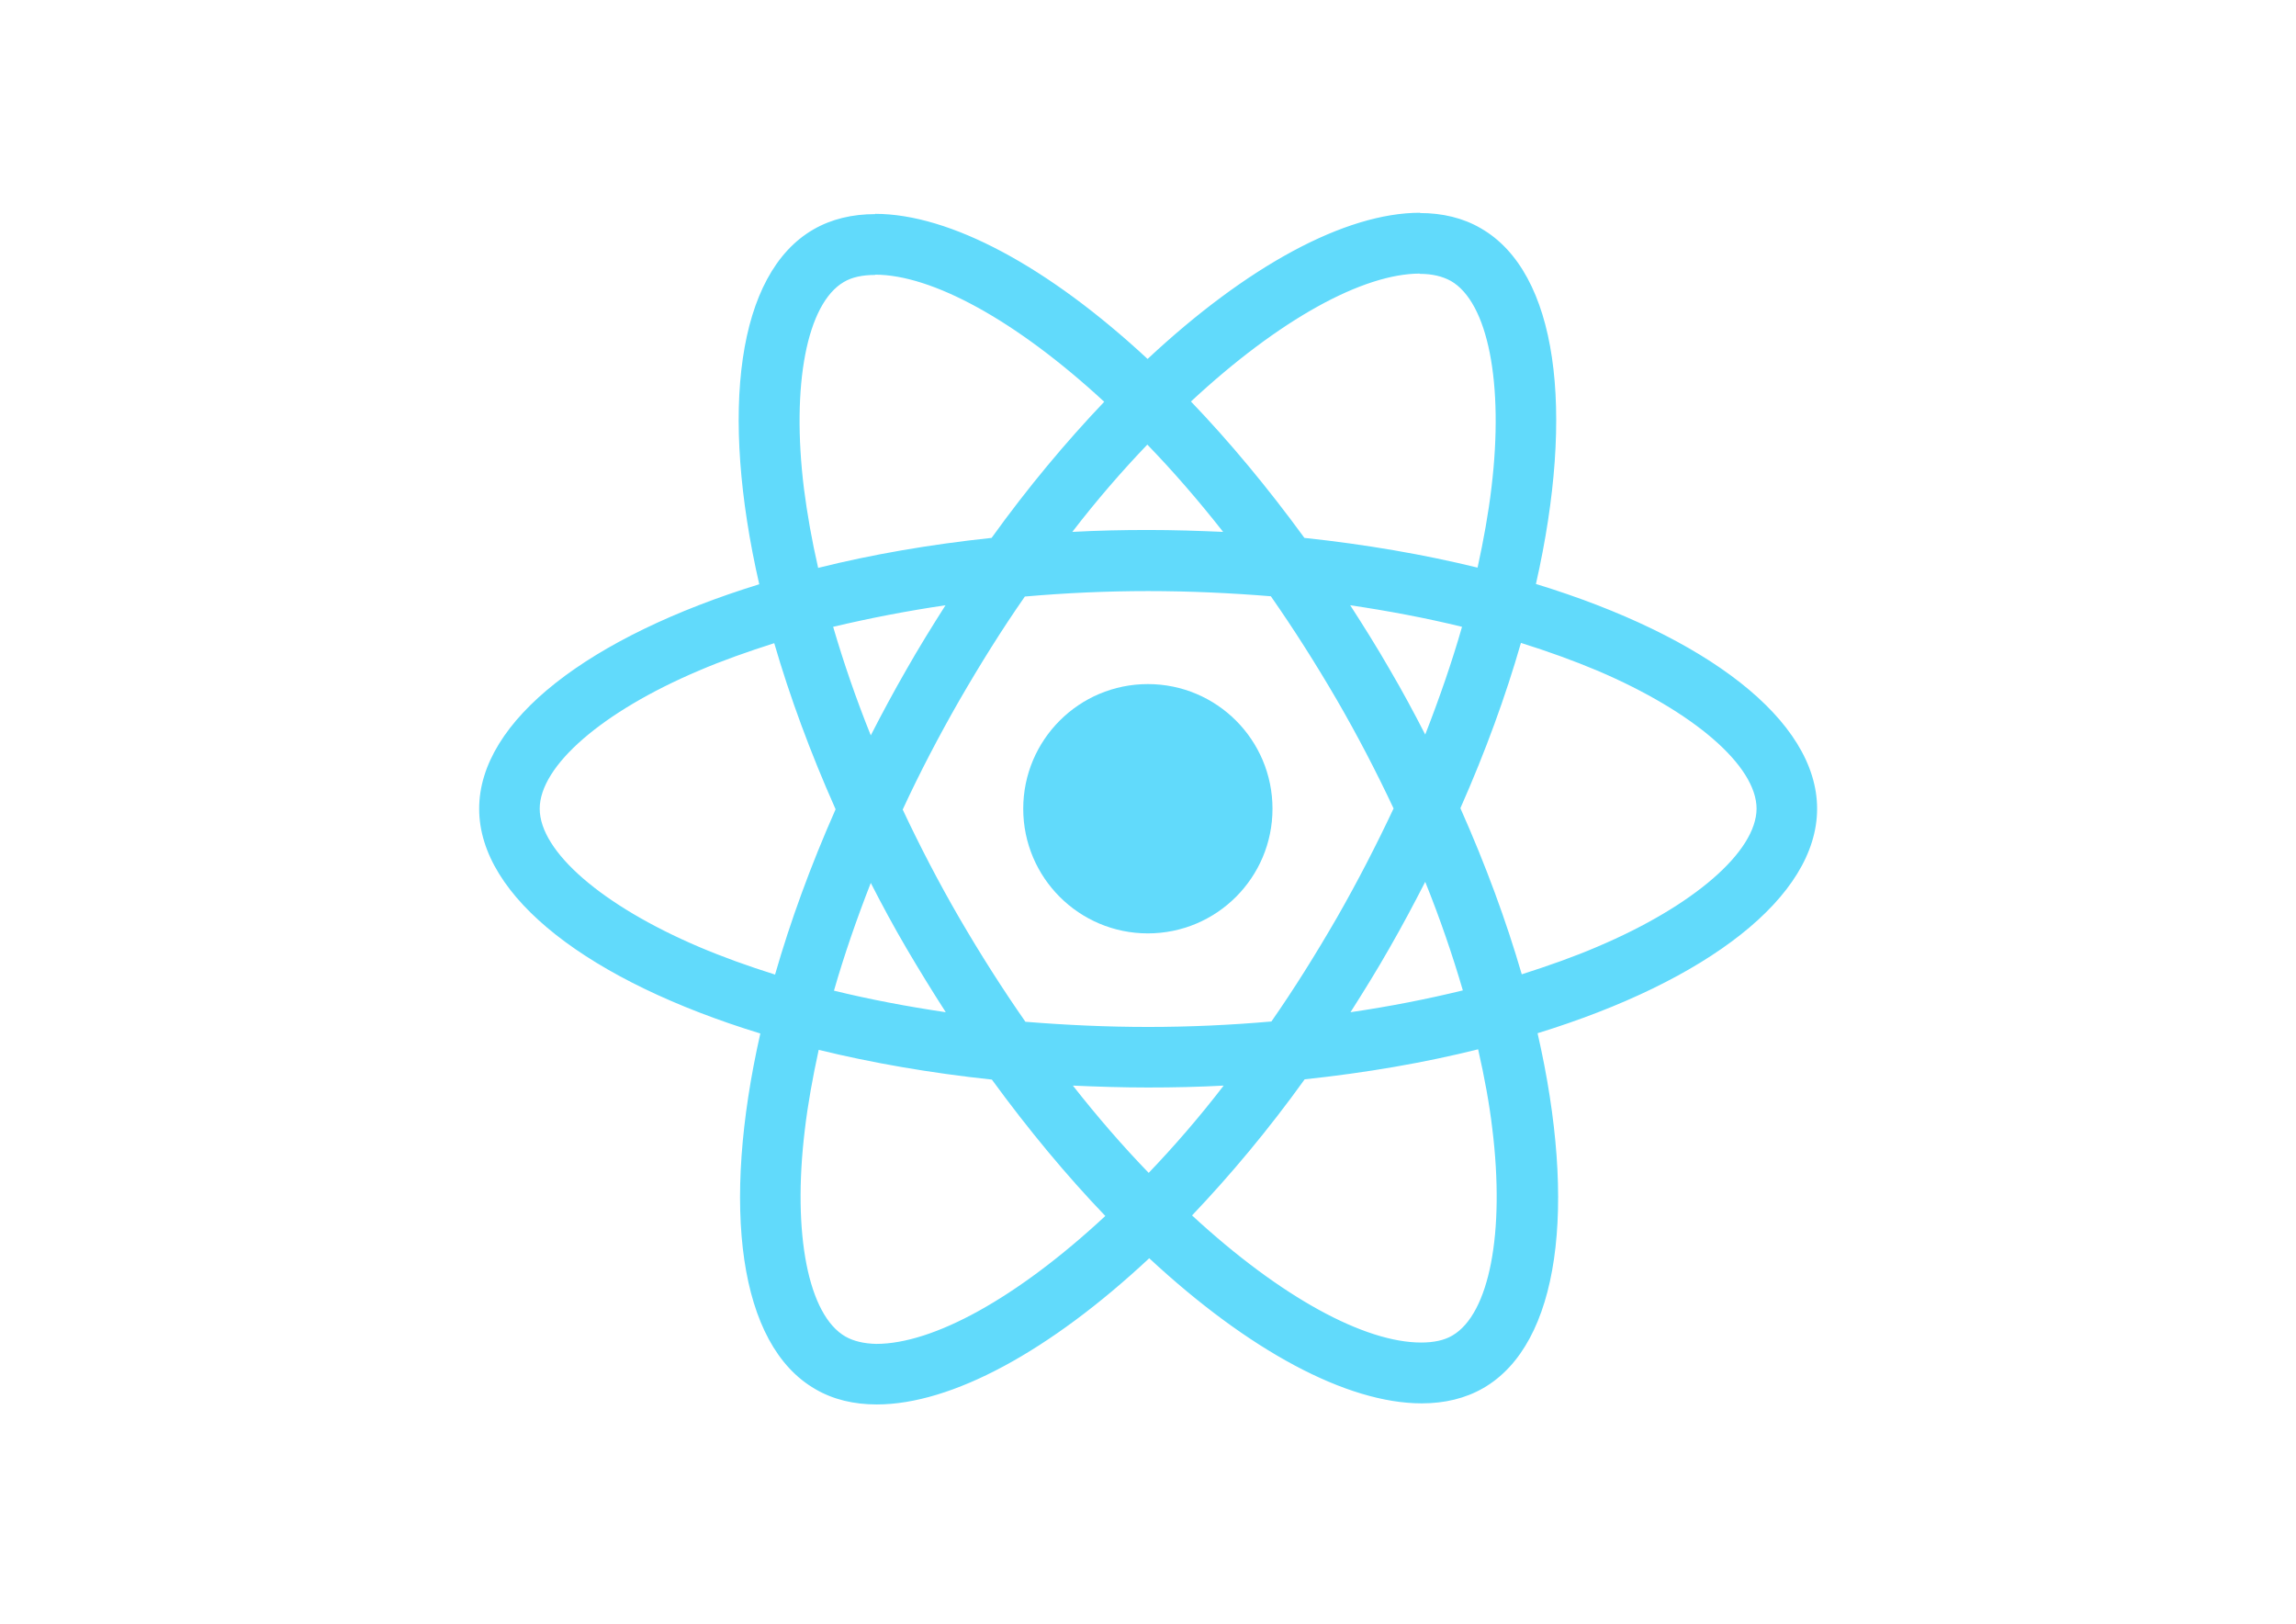
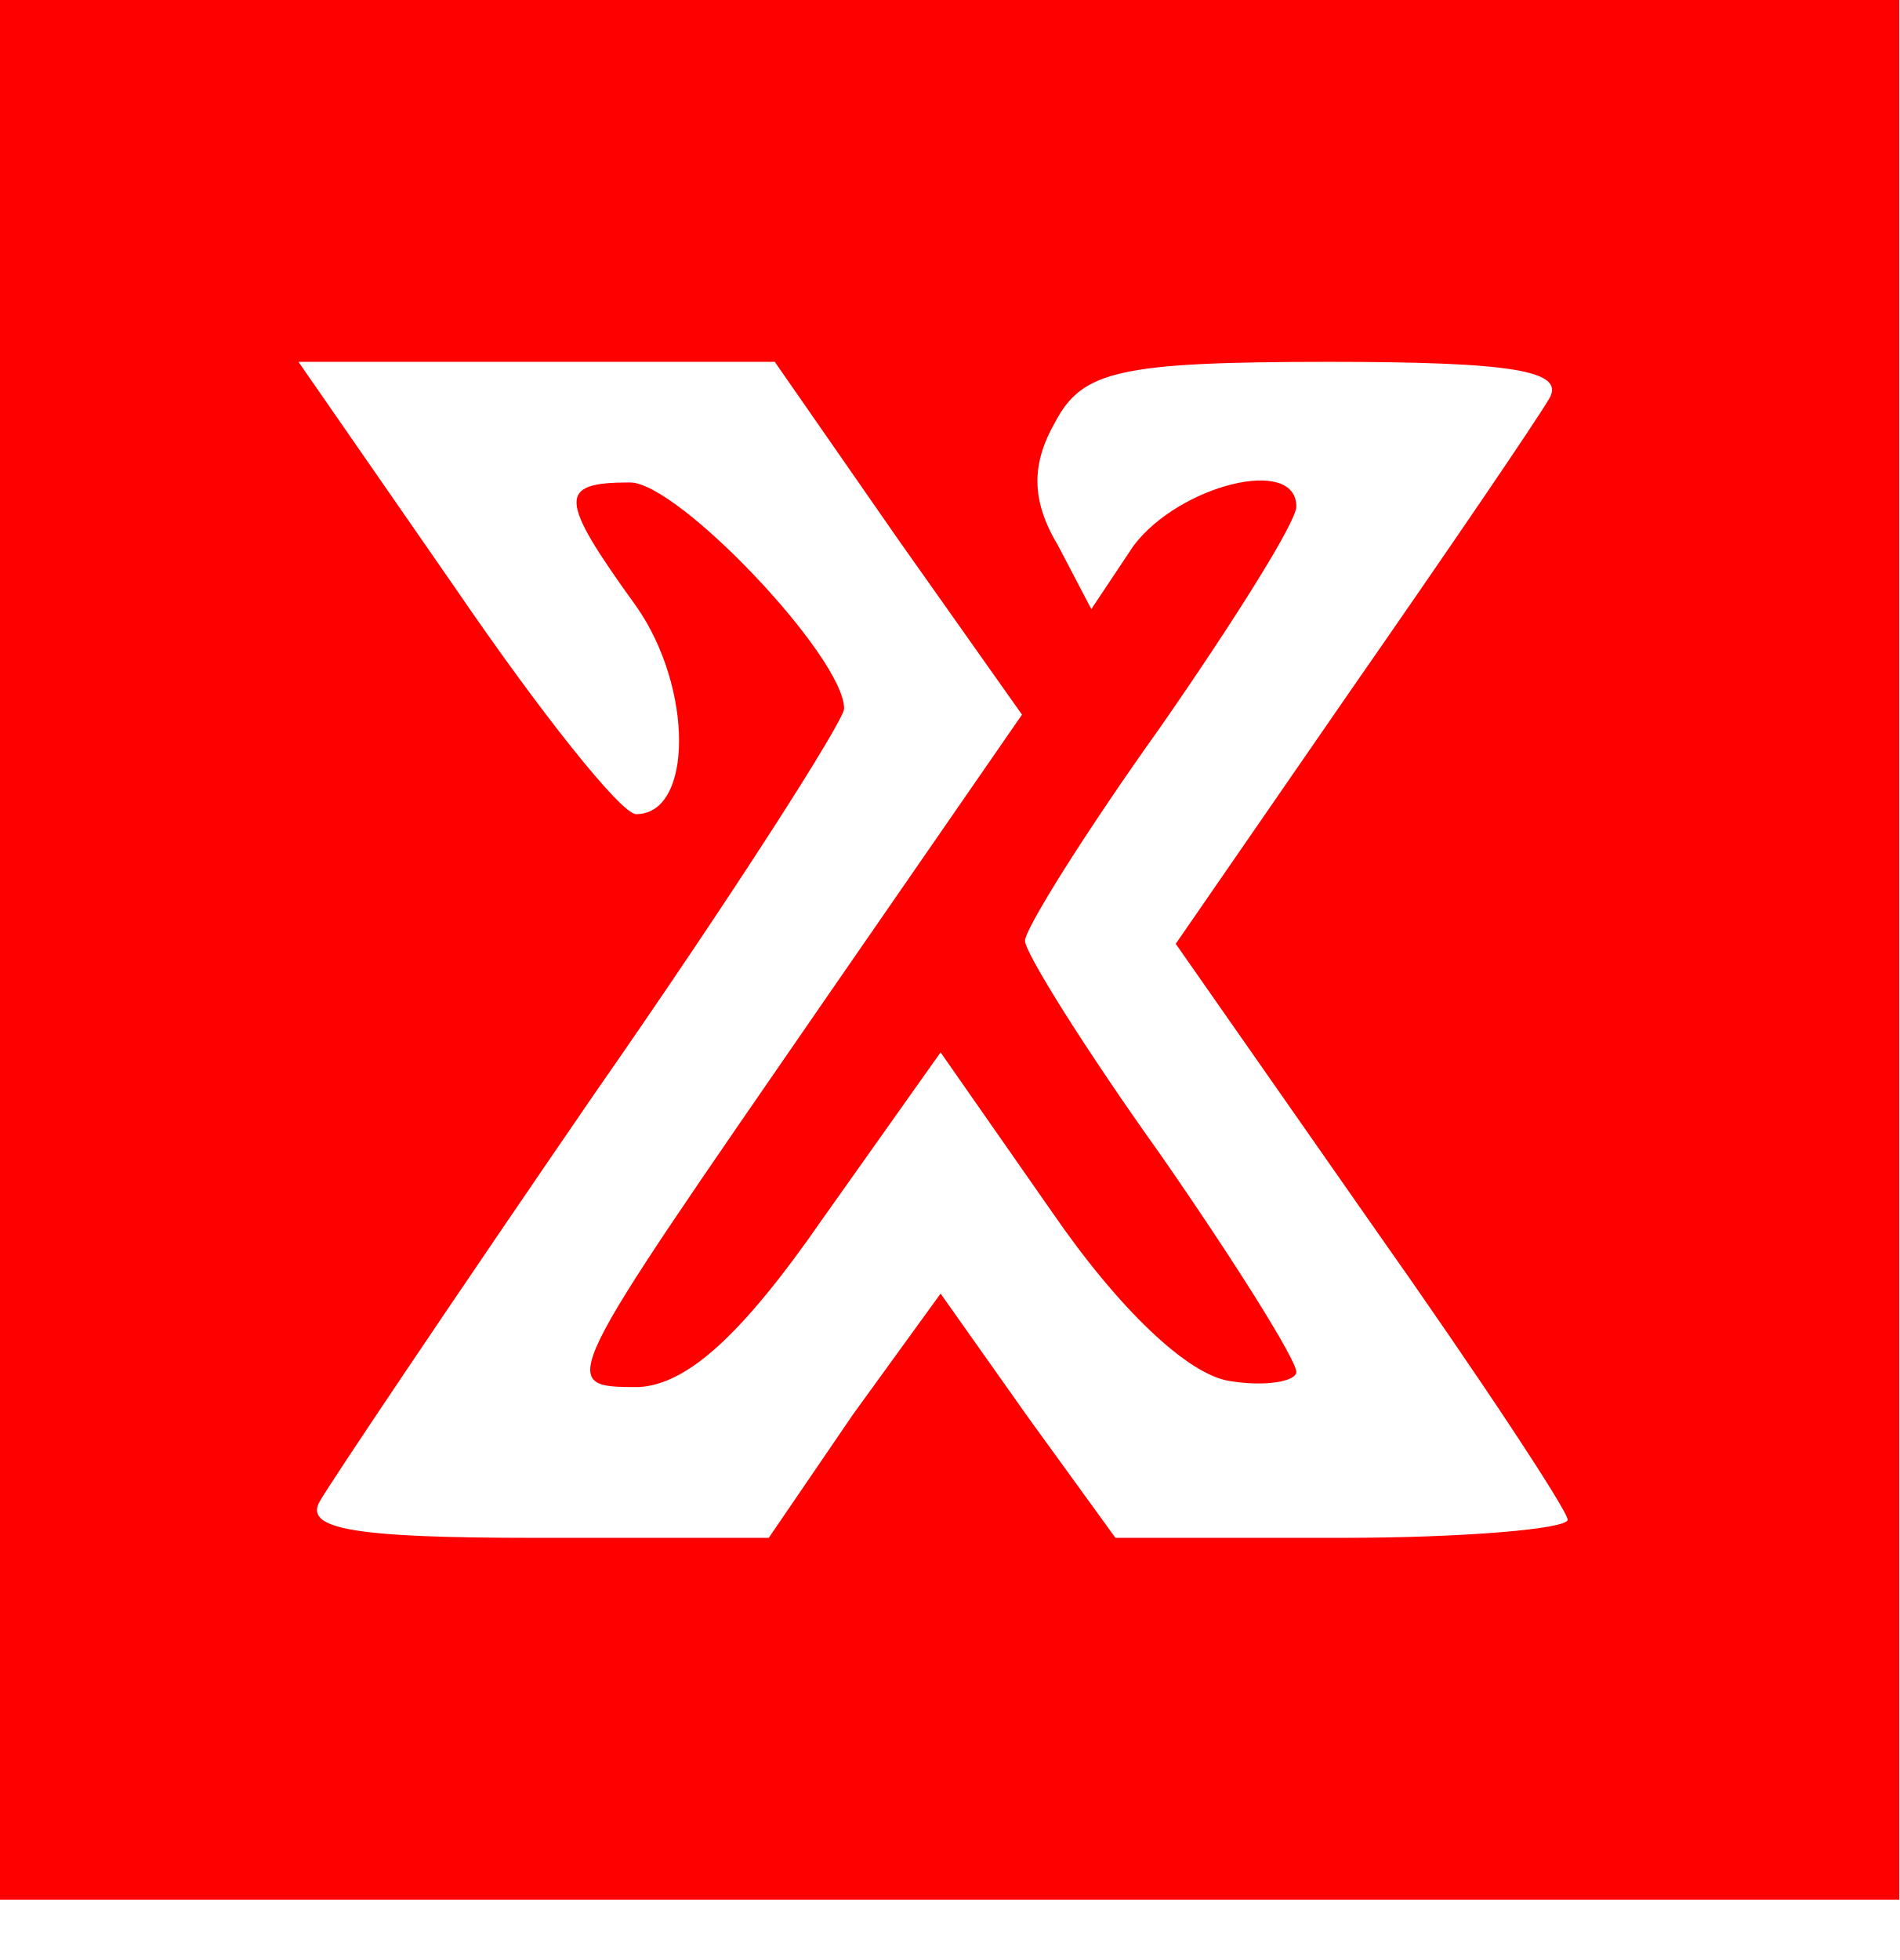
- <svg xmlns="http://www.w3.org/2000/svg" viewBox="0 0 841.9 595.3">
-   <g fill="#61DAFB">
-     <path d="M666.3 296.5c0-32.5-40.7-63.3-103.1-82.4 14.4-63.6 8-114.2-20.2-130.4-6.5-3.8-14.1-5.6-22.4-5.6v22.3c4.6 0 8.3.9 11.4 2.6 13.6 7.8 19.5 37.5 14.9 75.7-1.1 9.4-2.9 19.3-5.1 29.4-19.6-4.8-41-8.5-63.5-10.9-13.5-18.5-27.5-35.3-41.6-50 32.6-30.3 63.2-46.9 84-46.9V78c-27.5 0-63.5 19.6-99.9 53.6-36.4-33.8-72.4-53.2-99.9-53.2v22.3c20.7 0 51.4 16.5 84 46.6-14 14.7-28 31.4-41.3 49.9-22.6 2.4-44 6.1-63.6 11-2.3-10-4-19.7-5.2-29-4.7-38.2 1.1-67.9 14.6-75.8 3-1.8 6.9-2.6 11.5-2.6V78.5c-8.4 0-16 1.8-22.6 5.6-28.1 16.2-34.4 66.7-19.9 130.1-62.2 19.2-102.7 49.9-102.7 82.3 0 32.5 40.7 63.3 103.1 82.4-14.4 63.6-8 114.2 20.2 130.4 6.5 3.8 14.1 5.6 22.5 5.6 27.5 0 63.5-19.6 99.9-53.6 36.4 33.8 72.4 53.2 99.9 53.2 8.4 0 16-1.8 22.6-5.6 28.1-16.2 34.4-66.7 19.9-130.1 62-19.1 102.5-49.9 102.5-82.3zm-130.2-66.7c-3.7 12.9-8.3 26.2-13.5 39.5-4.1-8-8.4-16-13.1-24-4.6-8-9.5-15.8-14.4-23.4 14.2 2.1 27.9 4.7 41 7.9zm-45.8 106.5c-7.8 13.5-15.8 26.3-24.1 38.2-14.9 1.3-30 2-45.2 2-15.1 0-30.2-.7-45-1.9-8.3-11.9-16.4-24.6-24.2-38-7.6-13.1-14.5-26.4-20.8-39.8 6.2-13.4 13.2-26.8 20.7-39.9 7.8-13.5 15.8-26.3 24.1-38.2 14.9-1.3 30-2 45.2-2 15.1 0 30.2.7 45 1.9 8.3 11.9 16.4 24.6 24.2 38 7.6 13.1 14.5 26.4 20.8 39.8-6.3 13.4-13.2 26.8-20.7 39.9zm32.3-13c5.4 13.4 10 26.8 13.8 39.8-13.1 3.2-26.9 5.9-41.2 8 4.9-7.7 9.8-15.6 14.4-23.7 4.6-8 8.9-16.1 13-24.1zM421.2 430c-9.3-9.6-18.6-20.3-27.8-32 9 .4 18.2.7 27.5.7 9.4 0 18.7-.2 27.8-.7-9 11.7-18.3 22.4-27.5 32zm-74.4-58.9c-14.2-2.1-27.9-4.7-41-7.9 3.7-12.9 8.3-26.2 13.5-39.5 4.1 8 8.4 16 13.1 24 4.7 8 9.5 15.8 14.4 23.4zM420.7 163c9.3 9.6 18.6 20.3 27.8 32-9-.4-18.2-.7-27.5-.7-9.4 0-18.7.2-27.8.7 9-11.7 18.3-22.4 27.5-32zm-74 58.9c-4.9 7.7-9.8 15.6-14.4 23.7-4.6 8-8.9 16-13 24-5.4-13.4-10-26.8-13.8-39.8 13.1-3.1 26.9-5.8 41.2-7.9zm-90.5 125.2c-35.4-15.1-58.3-34.9-58.3-50.6 0-15.7 22.9-35.6 58.3-50.6 8.6-3.7 18-7 27.7-10.1 5.7 19.6 13.2 40 22.5 60.9-9.2 20.8-16.6 41.1-22.2 60.6-9.9-3.1-19.3-6.5-28-10.2zM310 490c-13.6-7.8-19.5-37.5-14.9-75.7 1.1-9.4 2.9-19.3 5.1-29.4 19.6 4.8 41 8.5 63.5 10.9 13.5 18.5 27.5 35.3 41.6 50-32.6 30.3-63.2 46.9-84 46.9-4.5-.1-8.3-1-11.3-2.7zm237.2-76.2c4.7 38.2-1.1 67.9-14.6 75.8-3 1.8-6.9 2.6-11.5 2.6-20.7 0-51.4-16.5-84-46.6 14-14.7 28-31.4 41.3-49.9 22.6-2.4 44-6.1 63.6-11 2.3 10.1 4.1 19.8 5.2 29.1zm38.5-66.7c-8.6 3.7-18 7-27.7 10.1-5.7-19.6-13.2-40-22.5-60.9 9.2-20.8 16.6-41.1 22.2-60.6 9.9 3.1 19.3 6.5 28.1 10.2 35.4 15.1 58.3 34.9 58.3 50.6-.1 15.7-23 35.6-58.4 50.6zM320.8 78.4z" />
-     <circle cx="420.9" cy="296.5" r="45.7" />
-     <path d="M520.5 78.1z" />
+ <svg xmlns="http://www.w3.org/2000/svg" version="1.0" width="63pt" height="65pt" viewBox="0 0 63 65" preserveAspectRatio="xMidYMid meet">
+   <g transform="translate(0,65) scale(0.1,-0.1)" fill="#FF0000" stroke="none">
+     <path d="M0 335 l0 -315 315 0 315 0 0 315 0 315 -315 0 -315 0 0 -315z m298 136 l41 -58 -65 -94 c-89 -129 -90 -129 -62 -129 16 1 34 17 61 56 l39 55 37 -53 c22 -32 45 -54 59 -56 12 -2 22 0 22 3 0 4 -20 36 -45 72 -25 35 -45 67 -45 71 0 4 20 36 45 71 25 36 45 68 45 73 0 17 -39 7 -54 -13 l-14 -21 -11 21 c-9 15 -9 27 -1 41 9 17 21 20 91 20 61 0 78 -3 73 -12 -4 -7 -34 -51 -66 -97 l-58 -84 65 -93 c36 -51 65 -95 65 -98 0 -3 -34 -6 -75 -6 l-75 0 -29 40 -29 41 -29 -40 -28 -41 -78 0 c-60 0 -76 3 -71 12 4 7 45 68 91 135 46 66 83 124 83 128 0 17 -55 75 -71 75 -24 0 -24 -5 2 -41 19 -27 19 -69 0 -69 -5 0 -32 34 -60 75 l-52 75 79 0 79 0 41 -59z" />
  </g>
</svg>
